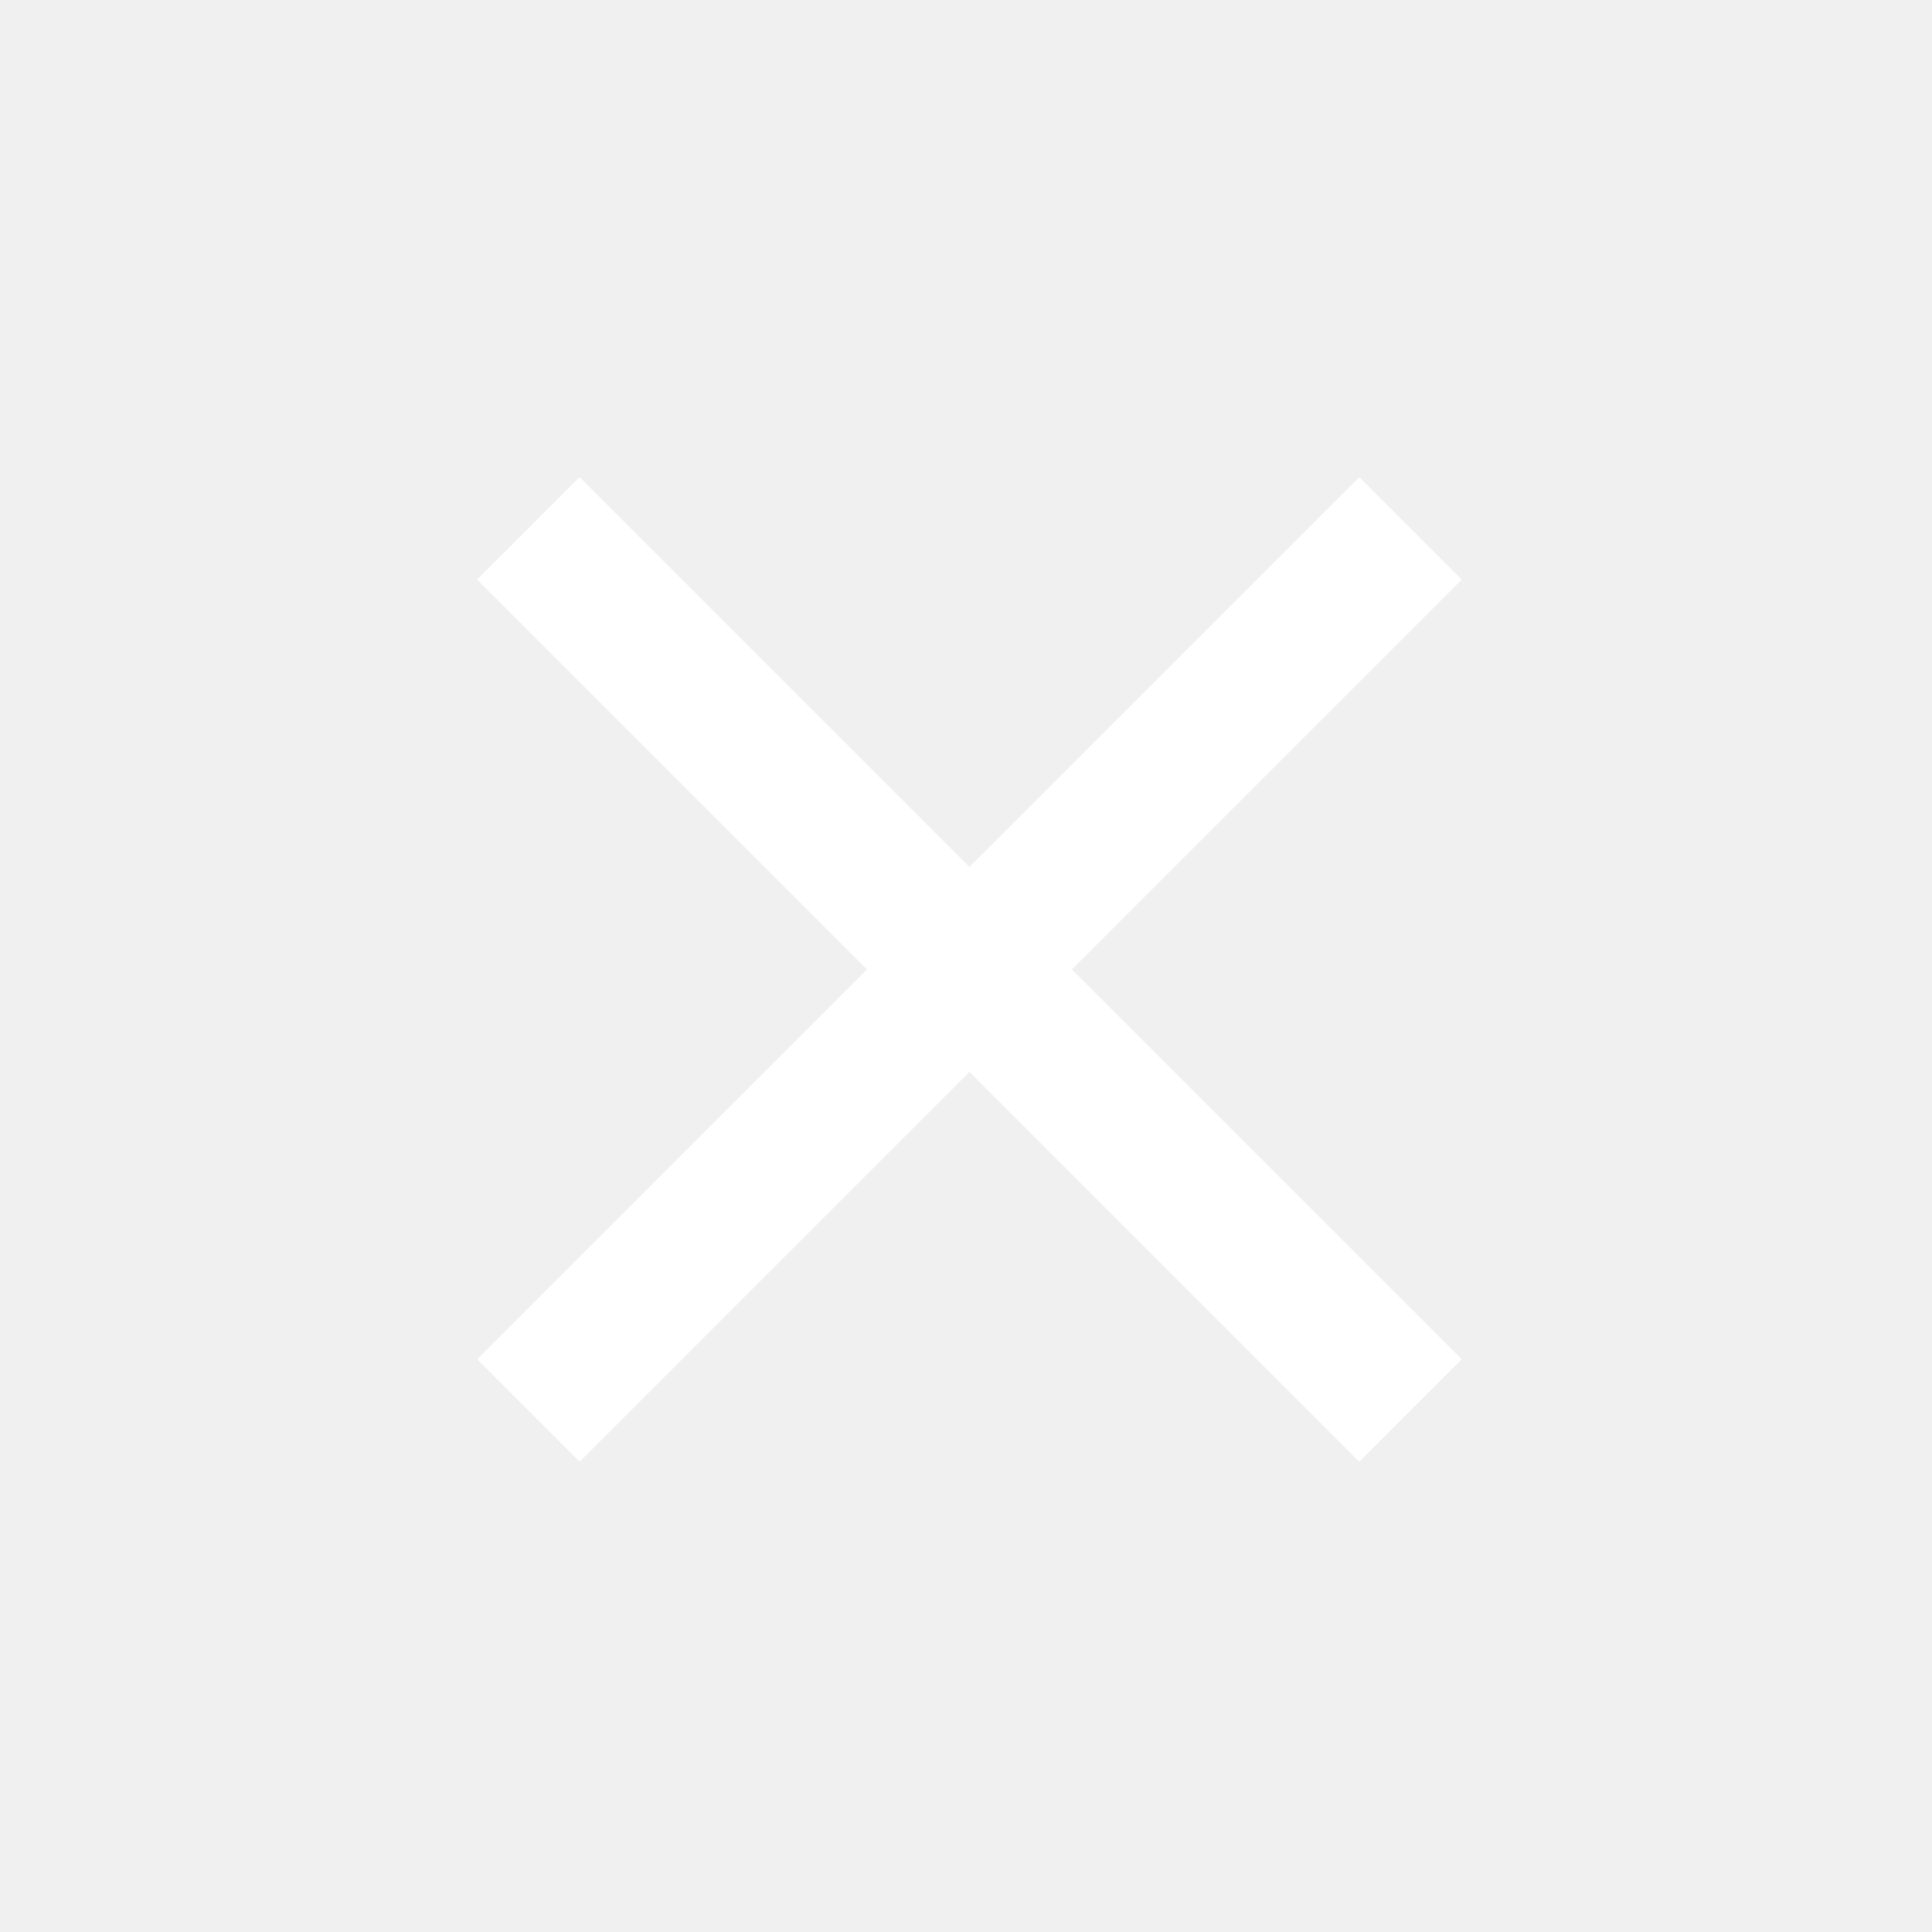
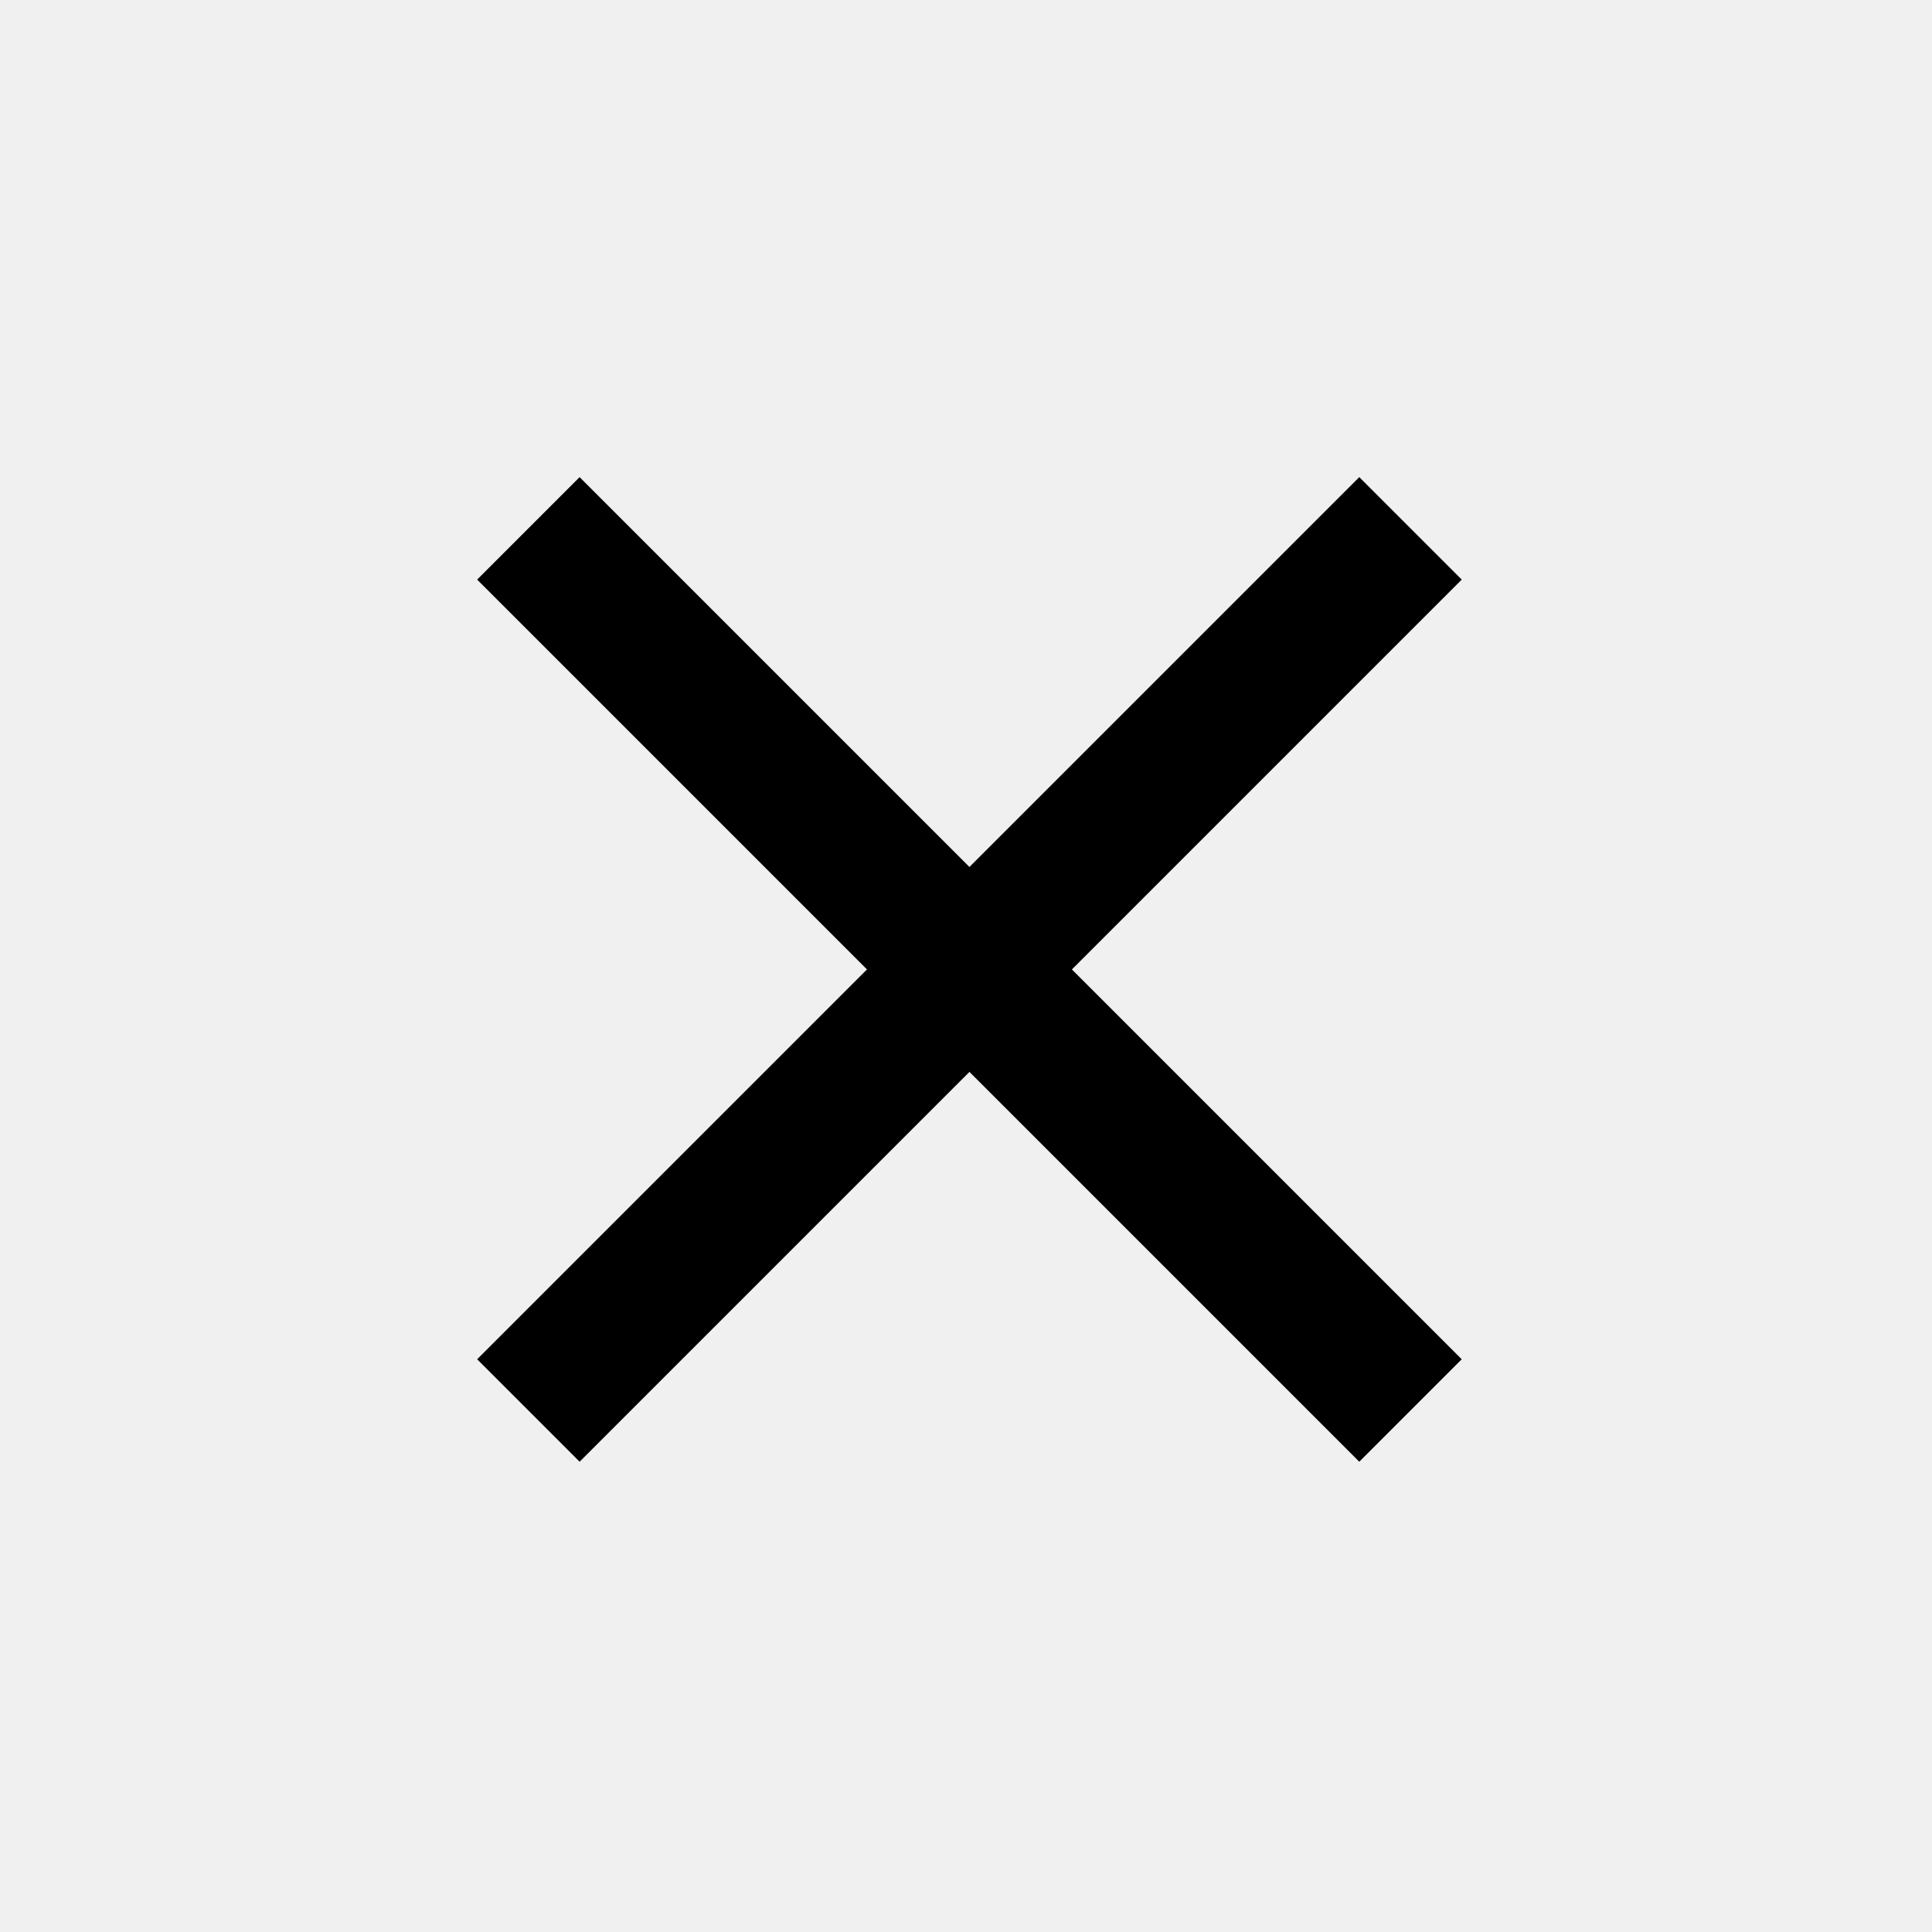
- <svg xmlns="http://www.w3.org/2000/svg" xmlns:xlink="http://www.w3.org/1999/xlink" width="20px" height="20px" viewBox="0 0 20 20" version="1.1">
-   <defs>
-     <rect id="path-1" x="0" y="0" width="20" height="20" />
-   </defs>
-   <g id="Mobile" stroke="none" stroke-width="1" fill="none" fill-rule="evenodd">
-     <g id="livechat-writing" transform="translate(-339, -150)">
-       <g id="notification" transform="translate(0, 146)">
-         <g id="ic-close" transform="translate(339, 4)">
-           <g id="icon/cross--white">
-             <g id="16x16/edit--dark" stroke-width="1" fill-rule="evenodd">
-               <g id="20x20/edit--dark">
-                 <mask id="mask-2" fill="white">
-                   <use xlink:href="#path-1" />
-                 </mask>
-                 <g id="Mask" />
-               </g>
-             </g>
-             <path d="M6,6 L14.071,14.071" id="Line" stroke="#FFFFFF" stroke-width="1.5" stroke-linecap="square" />
-             <path d="M6,6 L14.071,14.071" id="Line" stroke="#FFFFFF" stroke-width="1.5" stroke-linecap="square" transform="translate(10.03553, 10.03553) scale(-1, 1) translate(-10.03553, -10.03553) " />
-           </g>
-         </g>
-       </g>
-     </g>
+ <svg xmlns="http://www.w3.org/2000/svg" version="1.1" viewBox="0 0 20 20">
+   <g stroke="currentColor" stroke-width="1.5" stroke-linecap="square" fill="none" fill-rule="evenodd">
+     <path d="M6,6 L14.071,14.071" />
+     <path d="M6,6 L14.071,14.071" transform="translate(10.03553, 10.03553) scale(-1, 1) translate(-10.03553, -10.03553)" />
  </g>
</svg>
